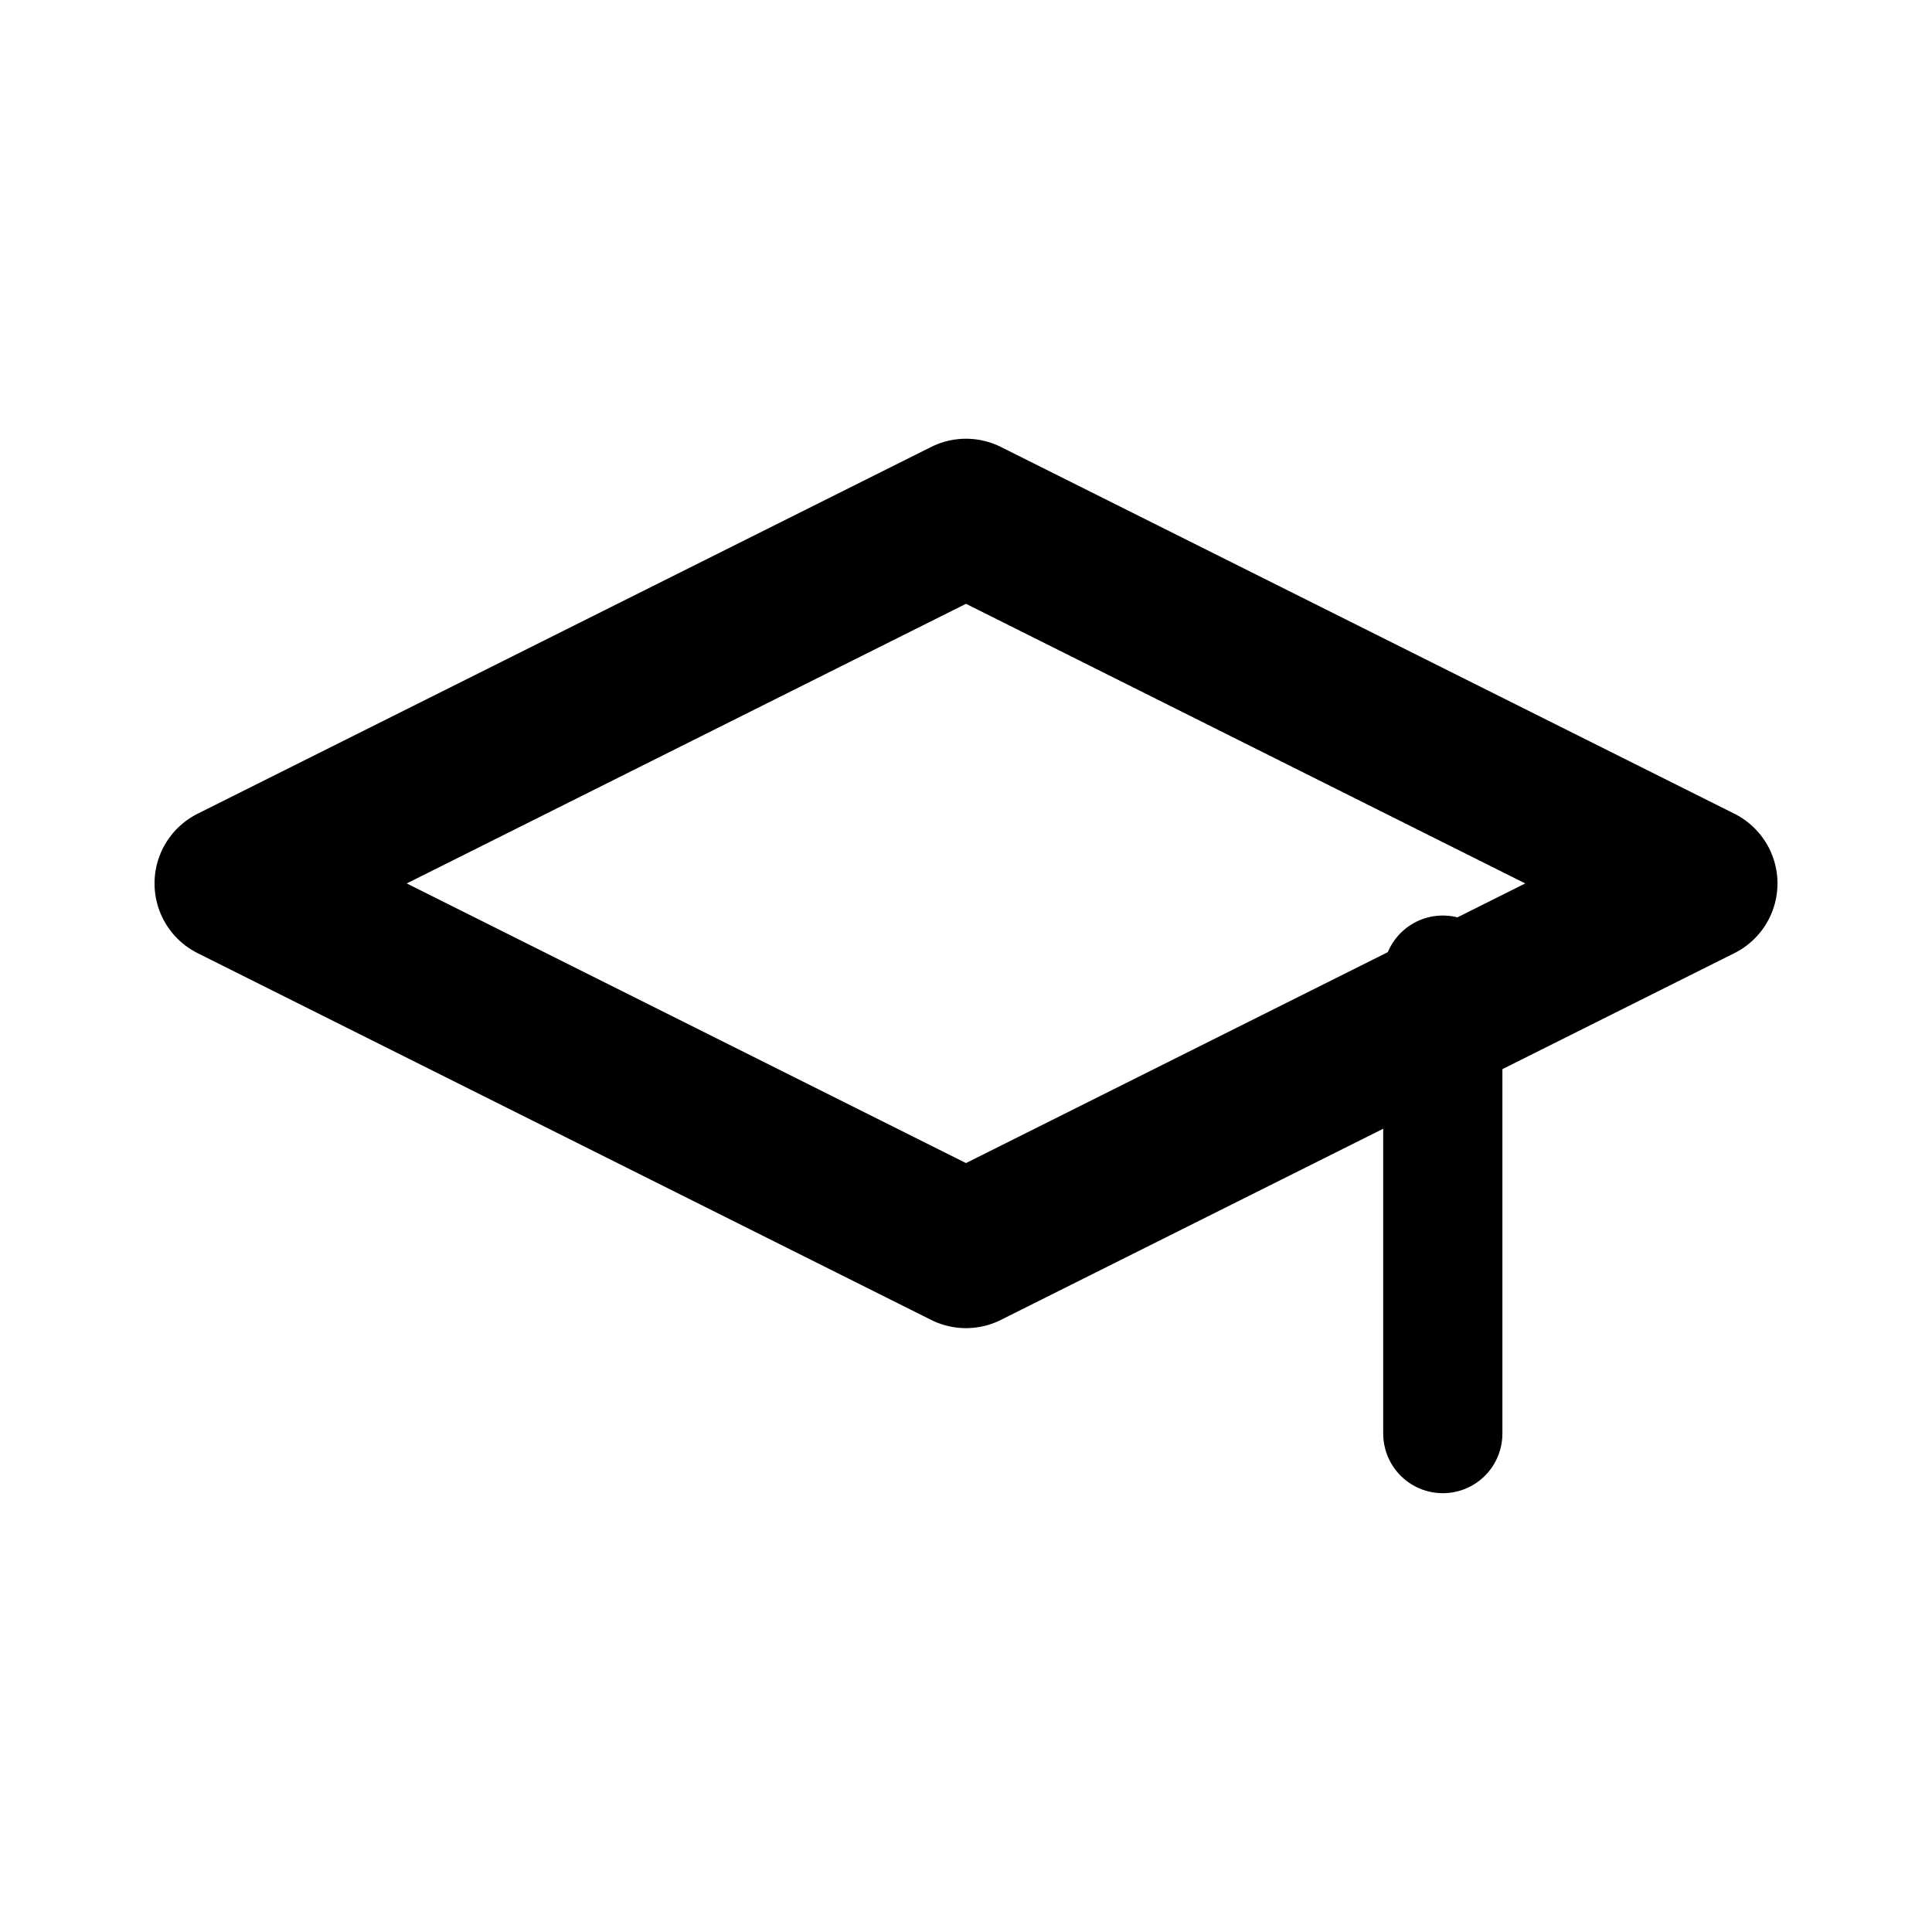
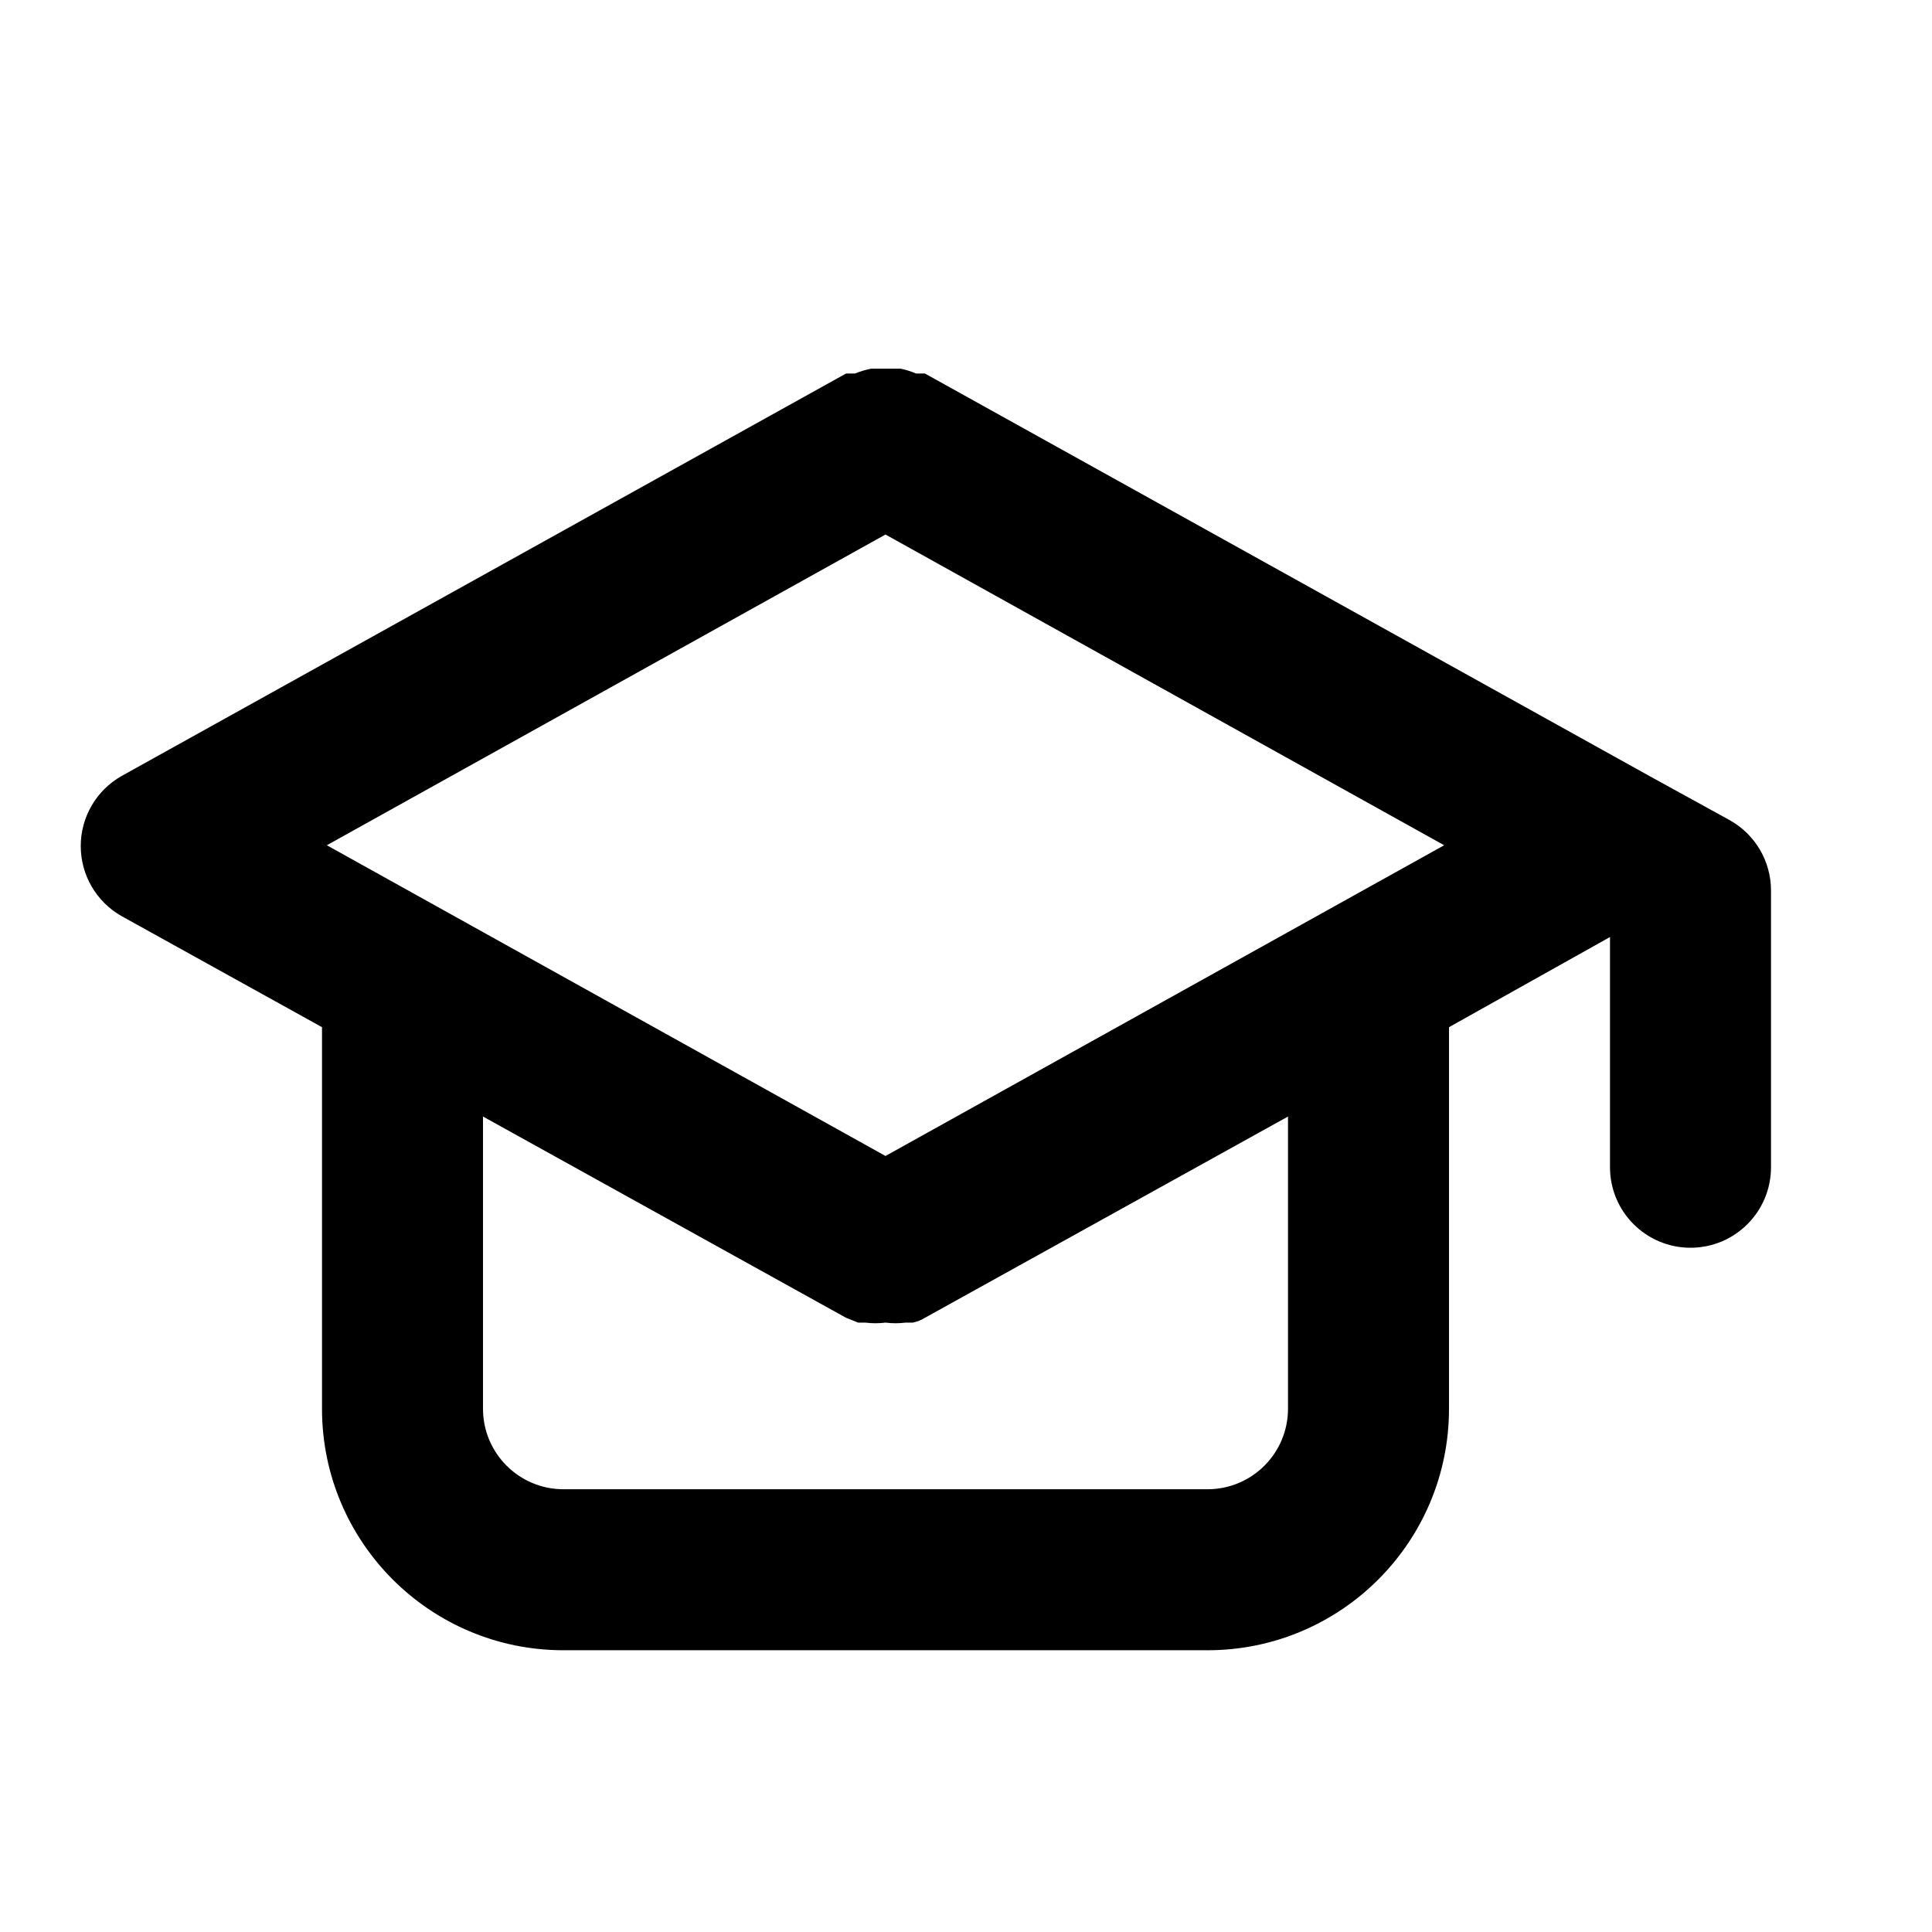
- <svg xmlns="http://www.w3.org/2000/svg" width="100" height="100" viewBox="0 0 100 100" fill="none" stroke="#000000" stroke-linecap="round" stroke-linejoin="round">
-   <g transform="translate(2.54,5.86) scale(0.9492)">
-     <path d="M50,22 L90,42 L50,62 L10,42 Z" stroke-width="8.5" />
-     <path d="M76,47 L76,72" stroke-width="6.5" />
-   </g>
+ <svg xmlns="http://www.w3.org/2000/svg" viewBox="0 0 24 24" id="mortarboard">
+   <path d="M21.49,10.19l-1-.55h0l-9-5-.11,0a1.06,1.06,0,0,0-.19-.06l-.19,0-.18,0a1.17,1.17,0,0,0-.2.06l-.11,0-9,5a1,1,0,0,0,0,1.74L4,12.76V17.5a3,3,0,0,0,3,3h8a3,3,0,0,0,3-3V12.76l2-1.12V14.5a1,1,0,0,0,2,0V11.06A1,1,0,0,0,21.49,10.19ZM16,17.5a1,1,0,0,1-1,1H7a1,1,0,0,1-1-1V13.87l4.51,2.5.15.06.09,0a1,1,0,0,0,.25,0h0a1,1,0,0,0,.25,0l.09,0a.47.47,0,0,0,.15-.06L16,13.87Zm-5-3.14L4.06,10.5,11,6.64l6.94,3.86Z" fill="#000000" />
</svg>
